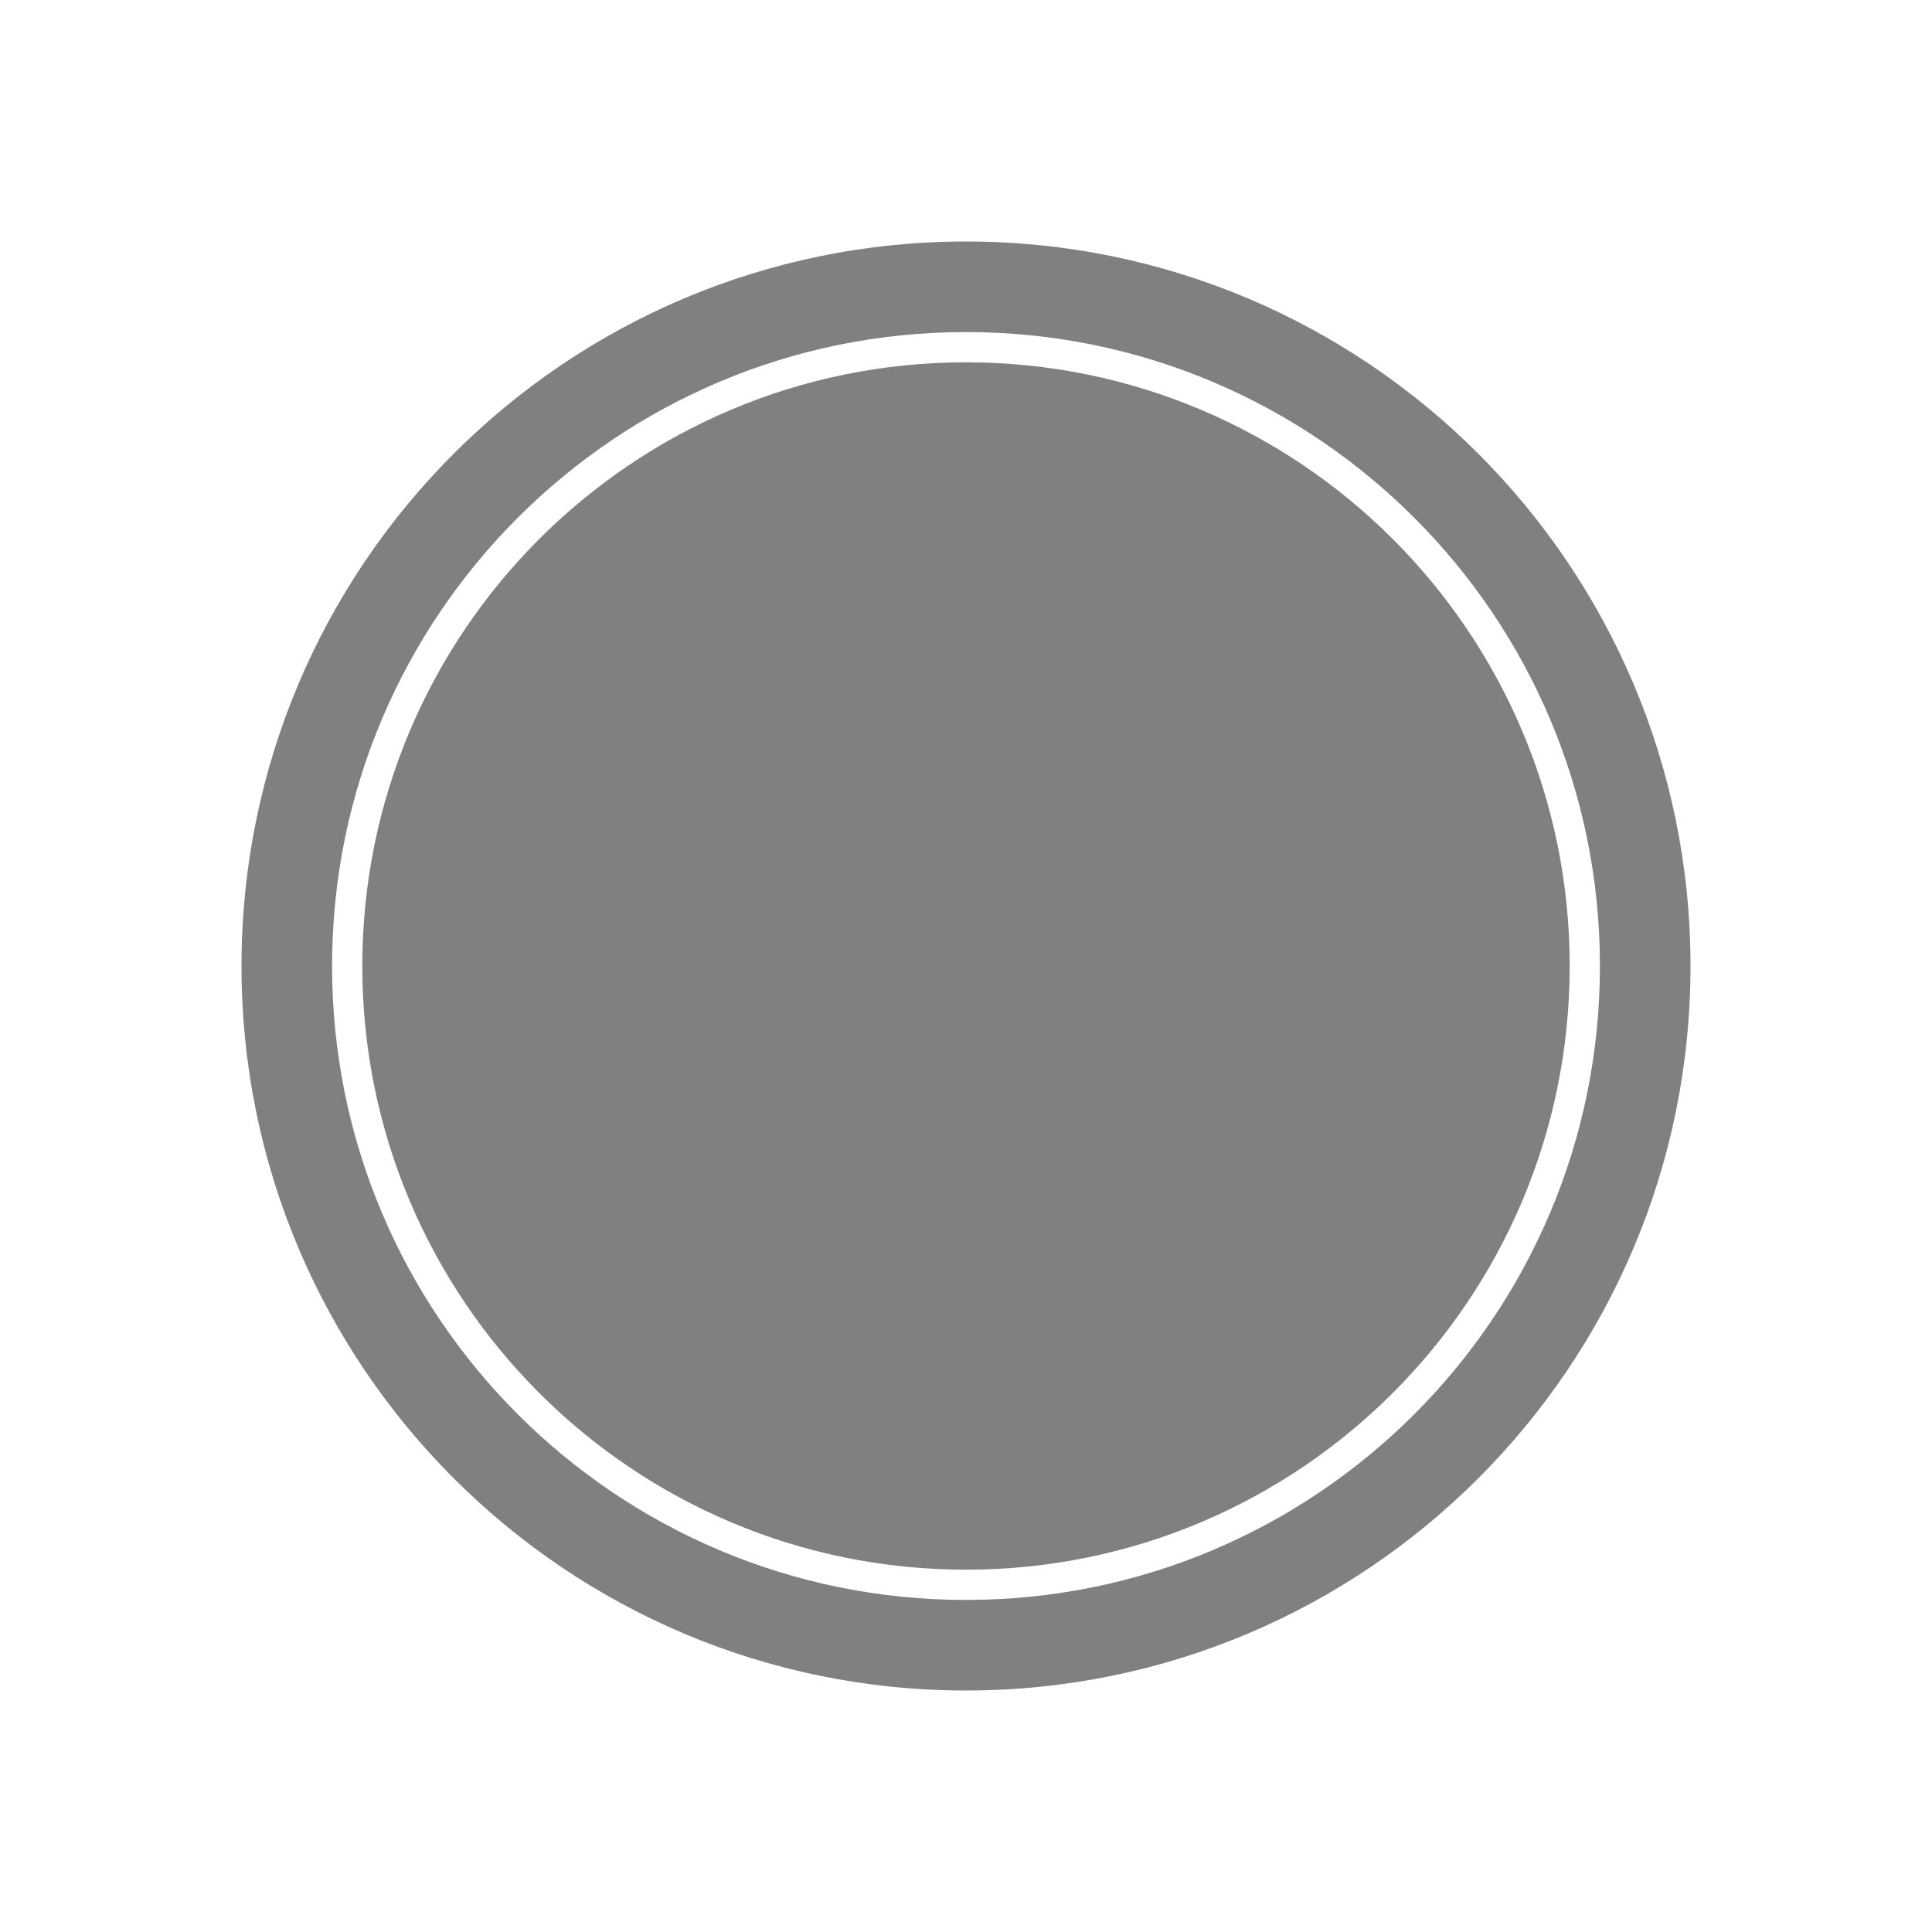
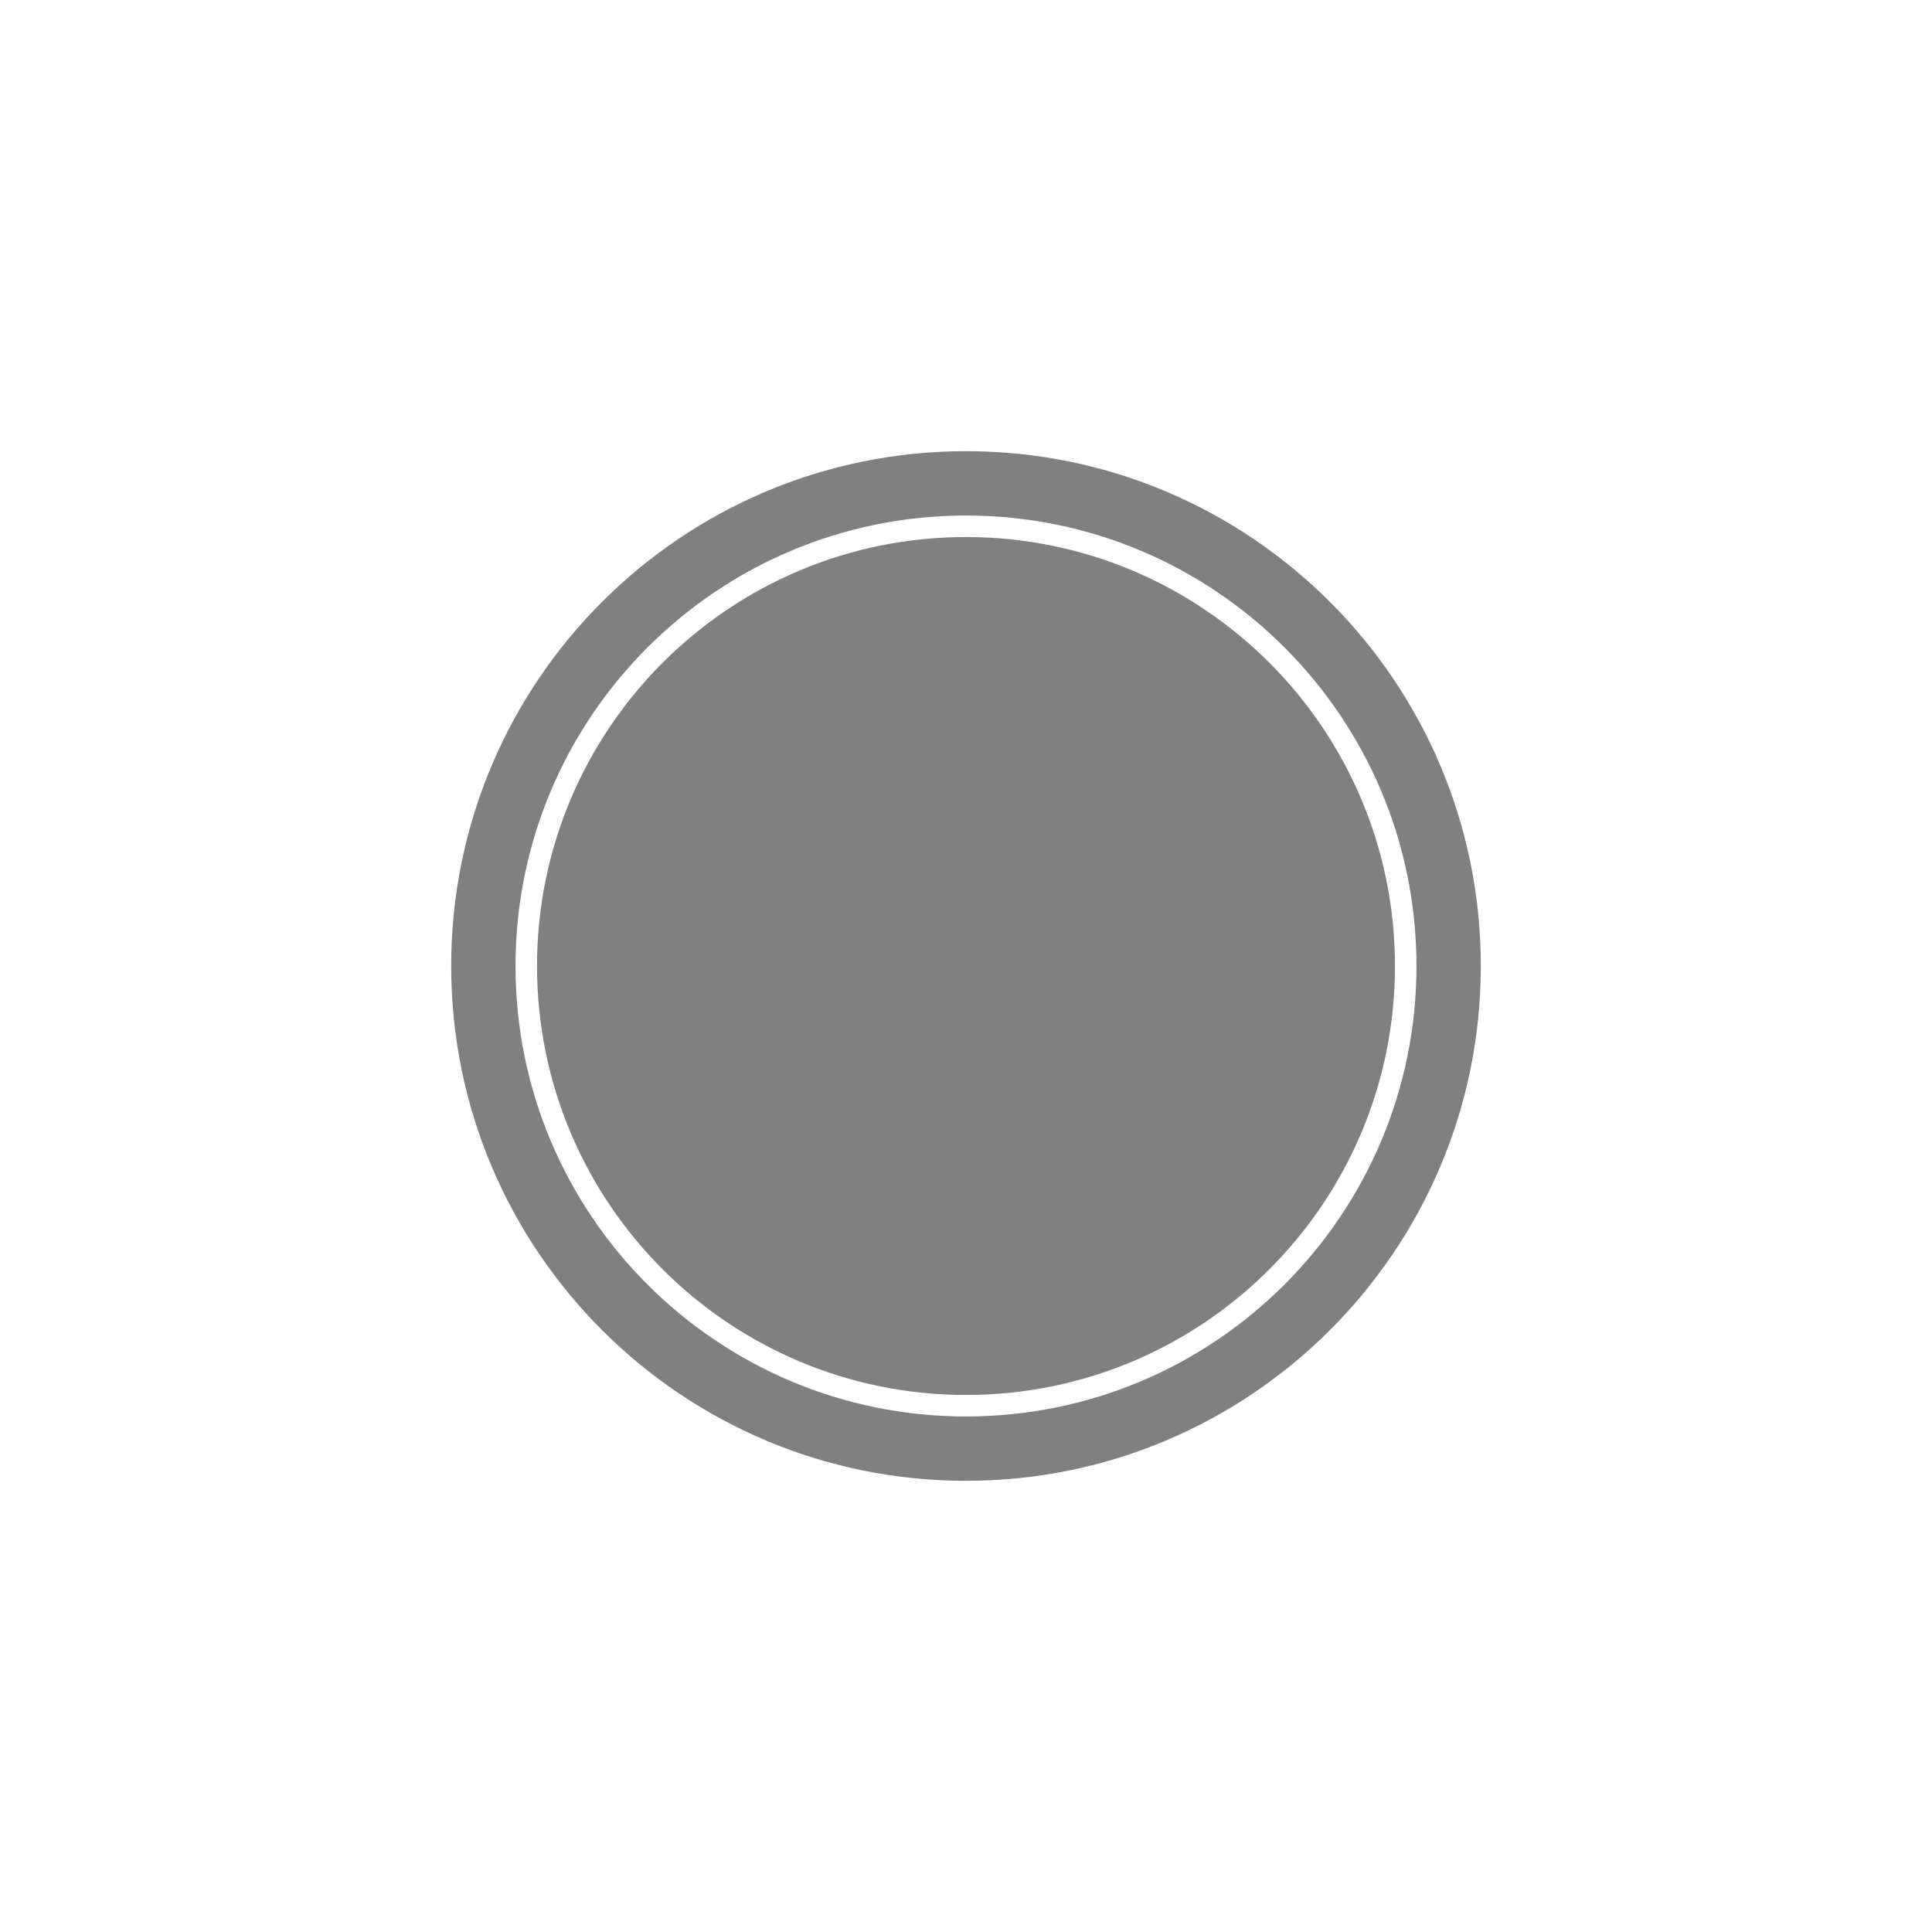
<svg xmlns="http://www.w3.org/2000/svg" height="16" width="16" version="1.1" id="svg4">
  <defs id="defs8" />
-   <path style="fill:#808080;fill-opacity:1;stroke:none;stroke-width:2.458;stroke-miterlimit:4;stroke-dasharray:none;stroke-opacity:1" d="M 8,2 A 6,6 0 0 0 2,8 6,6 0 0 0 8,14 6,6 0 0 0 14,8 6,6 0 0 0 8,2 Z m 0,0.75 A 5.25,5.25 0 0 1 13.25,8 5.25,5.25 0 0 1 8,13.25 5.25,5.25 0 0 1 2.75,8 5.25,5.25 0 0 1 8,2.75 Z" id="path820" />
-   <circle style="opacity:1;fill:#808080;fill-opacity:1;stroke:#808080;stroke-width:0.509;stroke-linecap:butt;stroke-linejoin:bevel;stroke-miterlimit:4;stroke-dasharray:none;stroke-opacity:1;paint-order:fill markers stroke" id="path831" cx="8" cy="8" r="4.745" />
+   <g id="g818" transform="matrix(0.7105833,0,0,0.7105833,2.315333,2.315333)">
+     <path id="path820" d="M 8,2 A 6,6 0 0 0 2,8 6,6 0 0 0 8,14 6,6 0 0 0 14,8 6,6 0 0 0 8,2 Z m 0,0.75 A 5.25,5.25 0 0 1 13.25,8 5.25,5.25 0 0 1 8,13.25 5.25,5.25 0 0 1 2.75,8 5.25,5.25 0 0 1 8,2.75 Z" style="fill:#808080;fill-opacity:1;stroke:none;stroke-width:2.458;stroke-miterlimit:4;stroke-dasharray:none;stroke-opacity:1" />
+     <circle r="4.745" cy="8" cx="8" id="path831" style="opacity:1;fill:#808080;fill-opacity:1;stroke:#808080;stroke-width:0.509;stroke-linecap:butt;stroke-linejoin:bevel;stroke-miterlimit:4;stroke-dasharray:none;stroke-opacity:1;paint-order:fill markers stroke" />
+   </g>
</svg>
